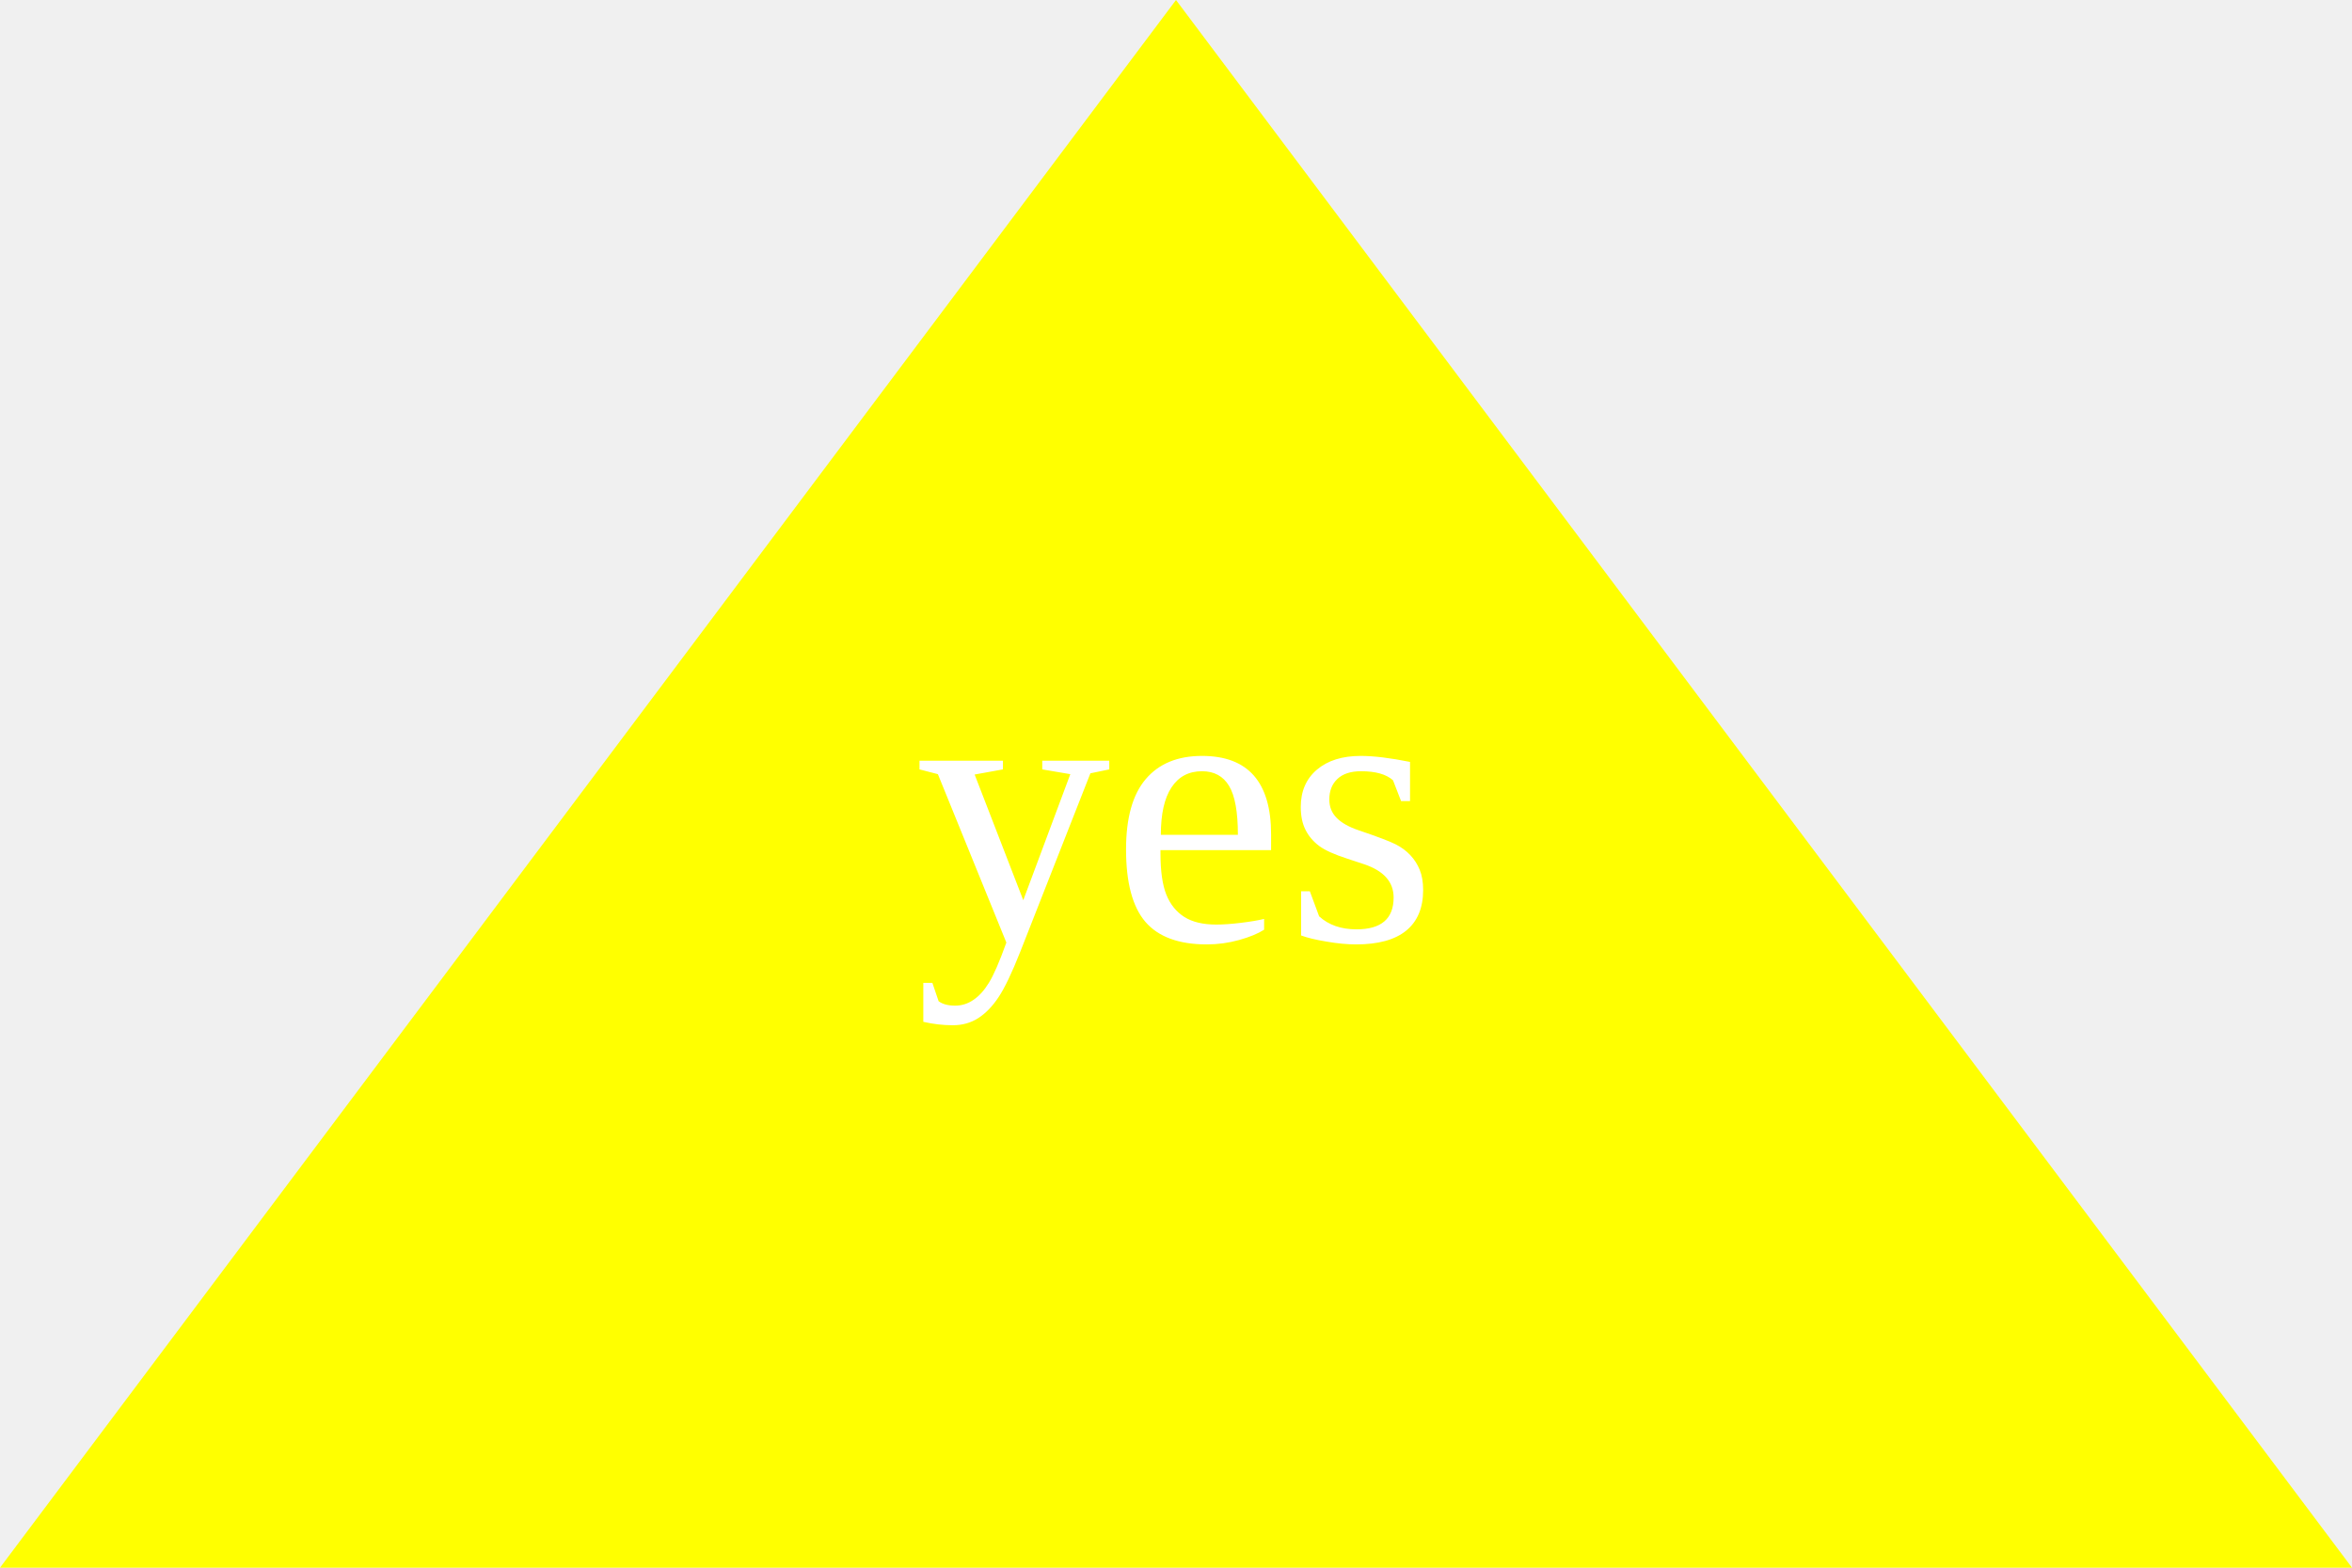
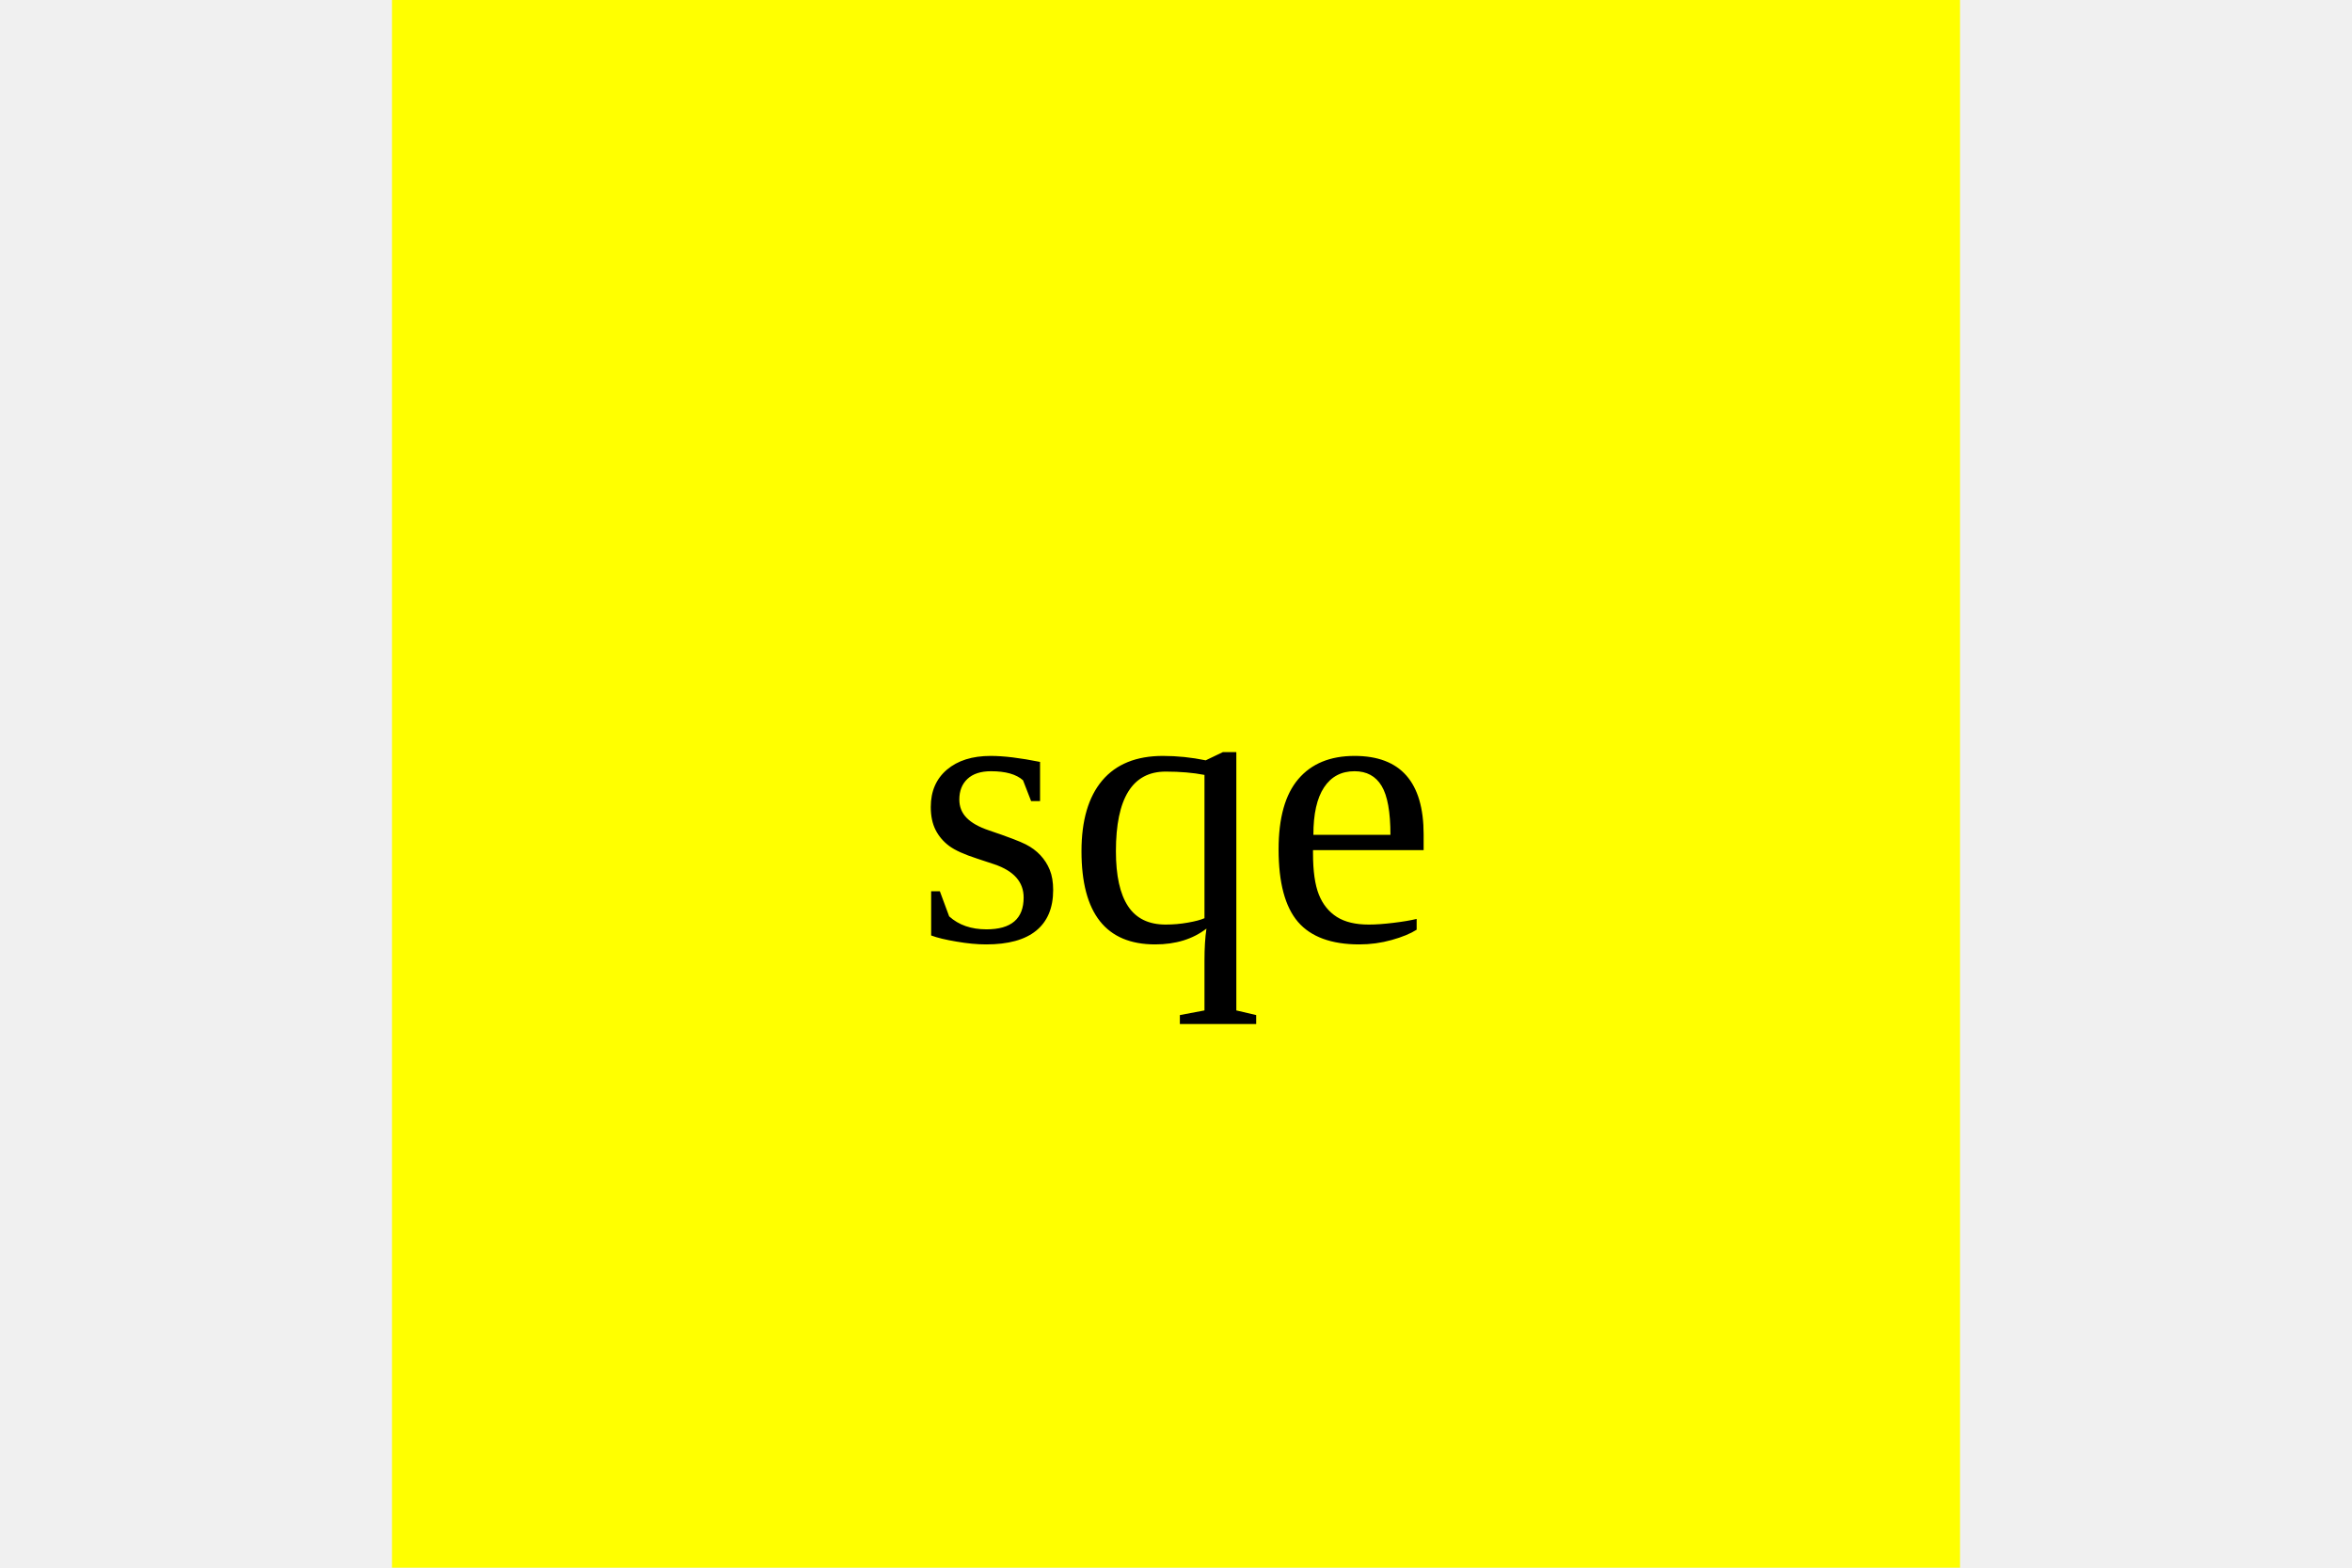
<svg xmlns="http://www.w3.org/2000/svg" version="1.1" width="300" height="200">
-   <polygon height="100%" width="100%" points="0,200 300,200 150,0" fill="yellow" />
-   <text x="150" y="120" font-size="50" text-anchor="middle" fill="white">yes</text>
+   <rect x="50" height="200" width="200" fill="yellow" />
+   <text x="150" y="120" font-size="50" text-anchor="middle" fill="whiye">sqe</text>
</svg>
